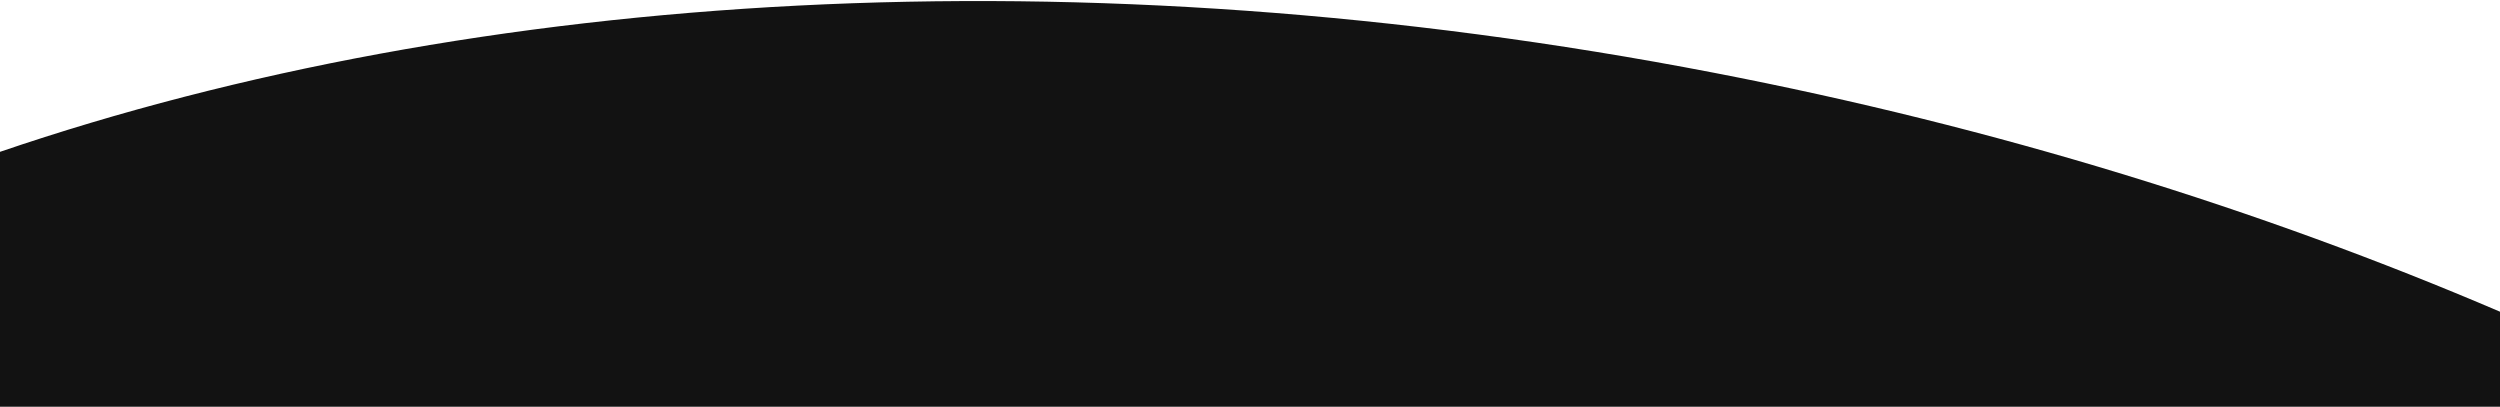
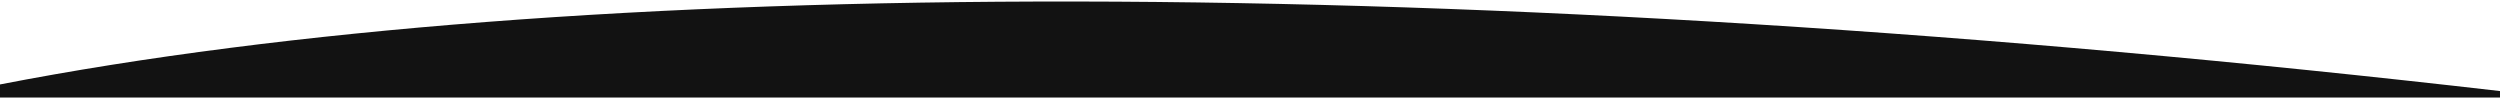
- <svg xmlns="http://www.w3.org/2000/svg" width="1512" height="246" viewBox="0 0 1512 246" fill="none">
-   <path fill-rule="evenodd" clip-rule="evenodd" d="M1512 188.521V246H0V91.832C287.893 -6.364 653.634 -29.892 1036.5 43.993C1206.71 76.839 1366.61 126.295 1512 188.521Z" fill="#121212" />
+ <svg xmlns="http://www.w3.org/2000/svg" width="1512" height="59" viewBox="0 0 1512 59" fill="none">
+   <path fill-rule="evenodd" clip-rule="evenodd" d="M1512 55.075V58.999H0V51.074C345.295 -15.938 887.122 -16.986 1512 55.075Z" fill="#121212" />
</svg>
